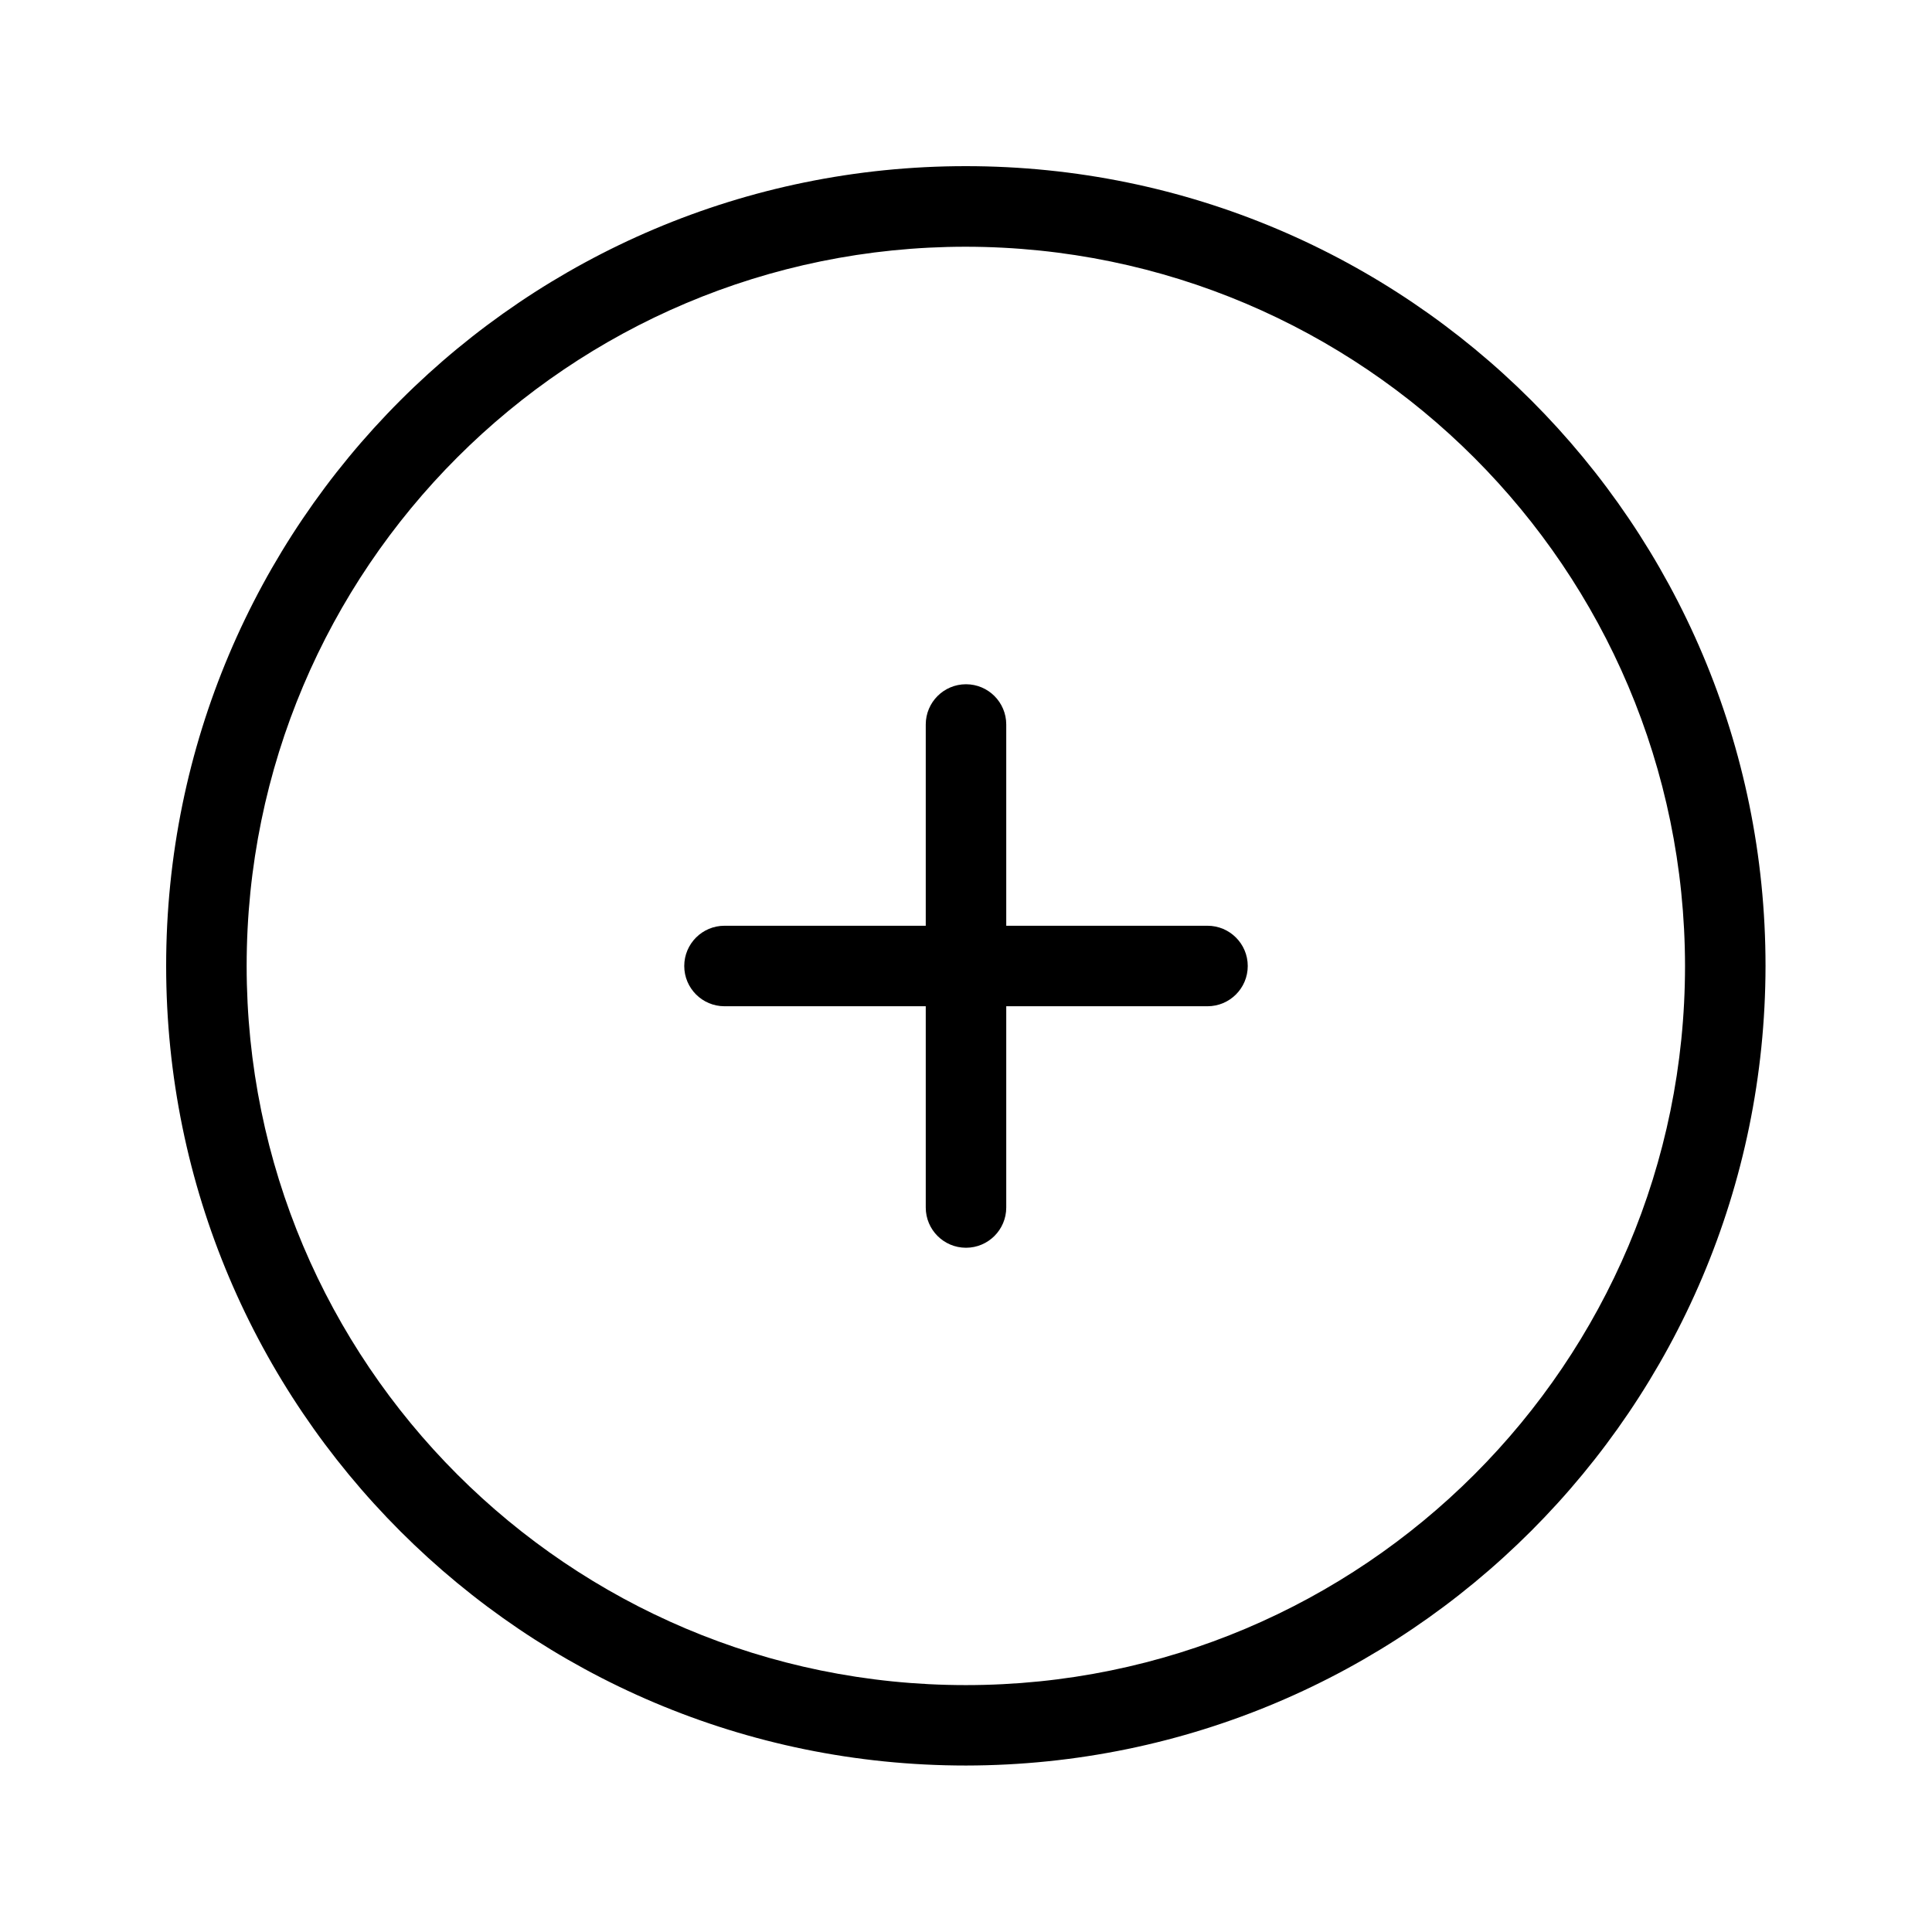
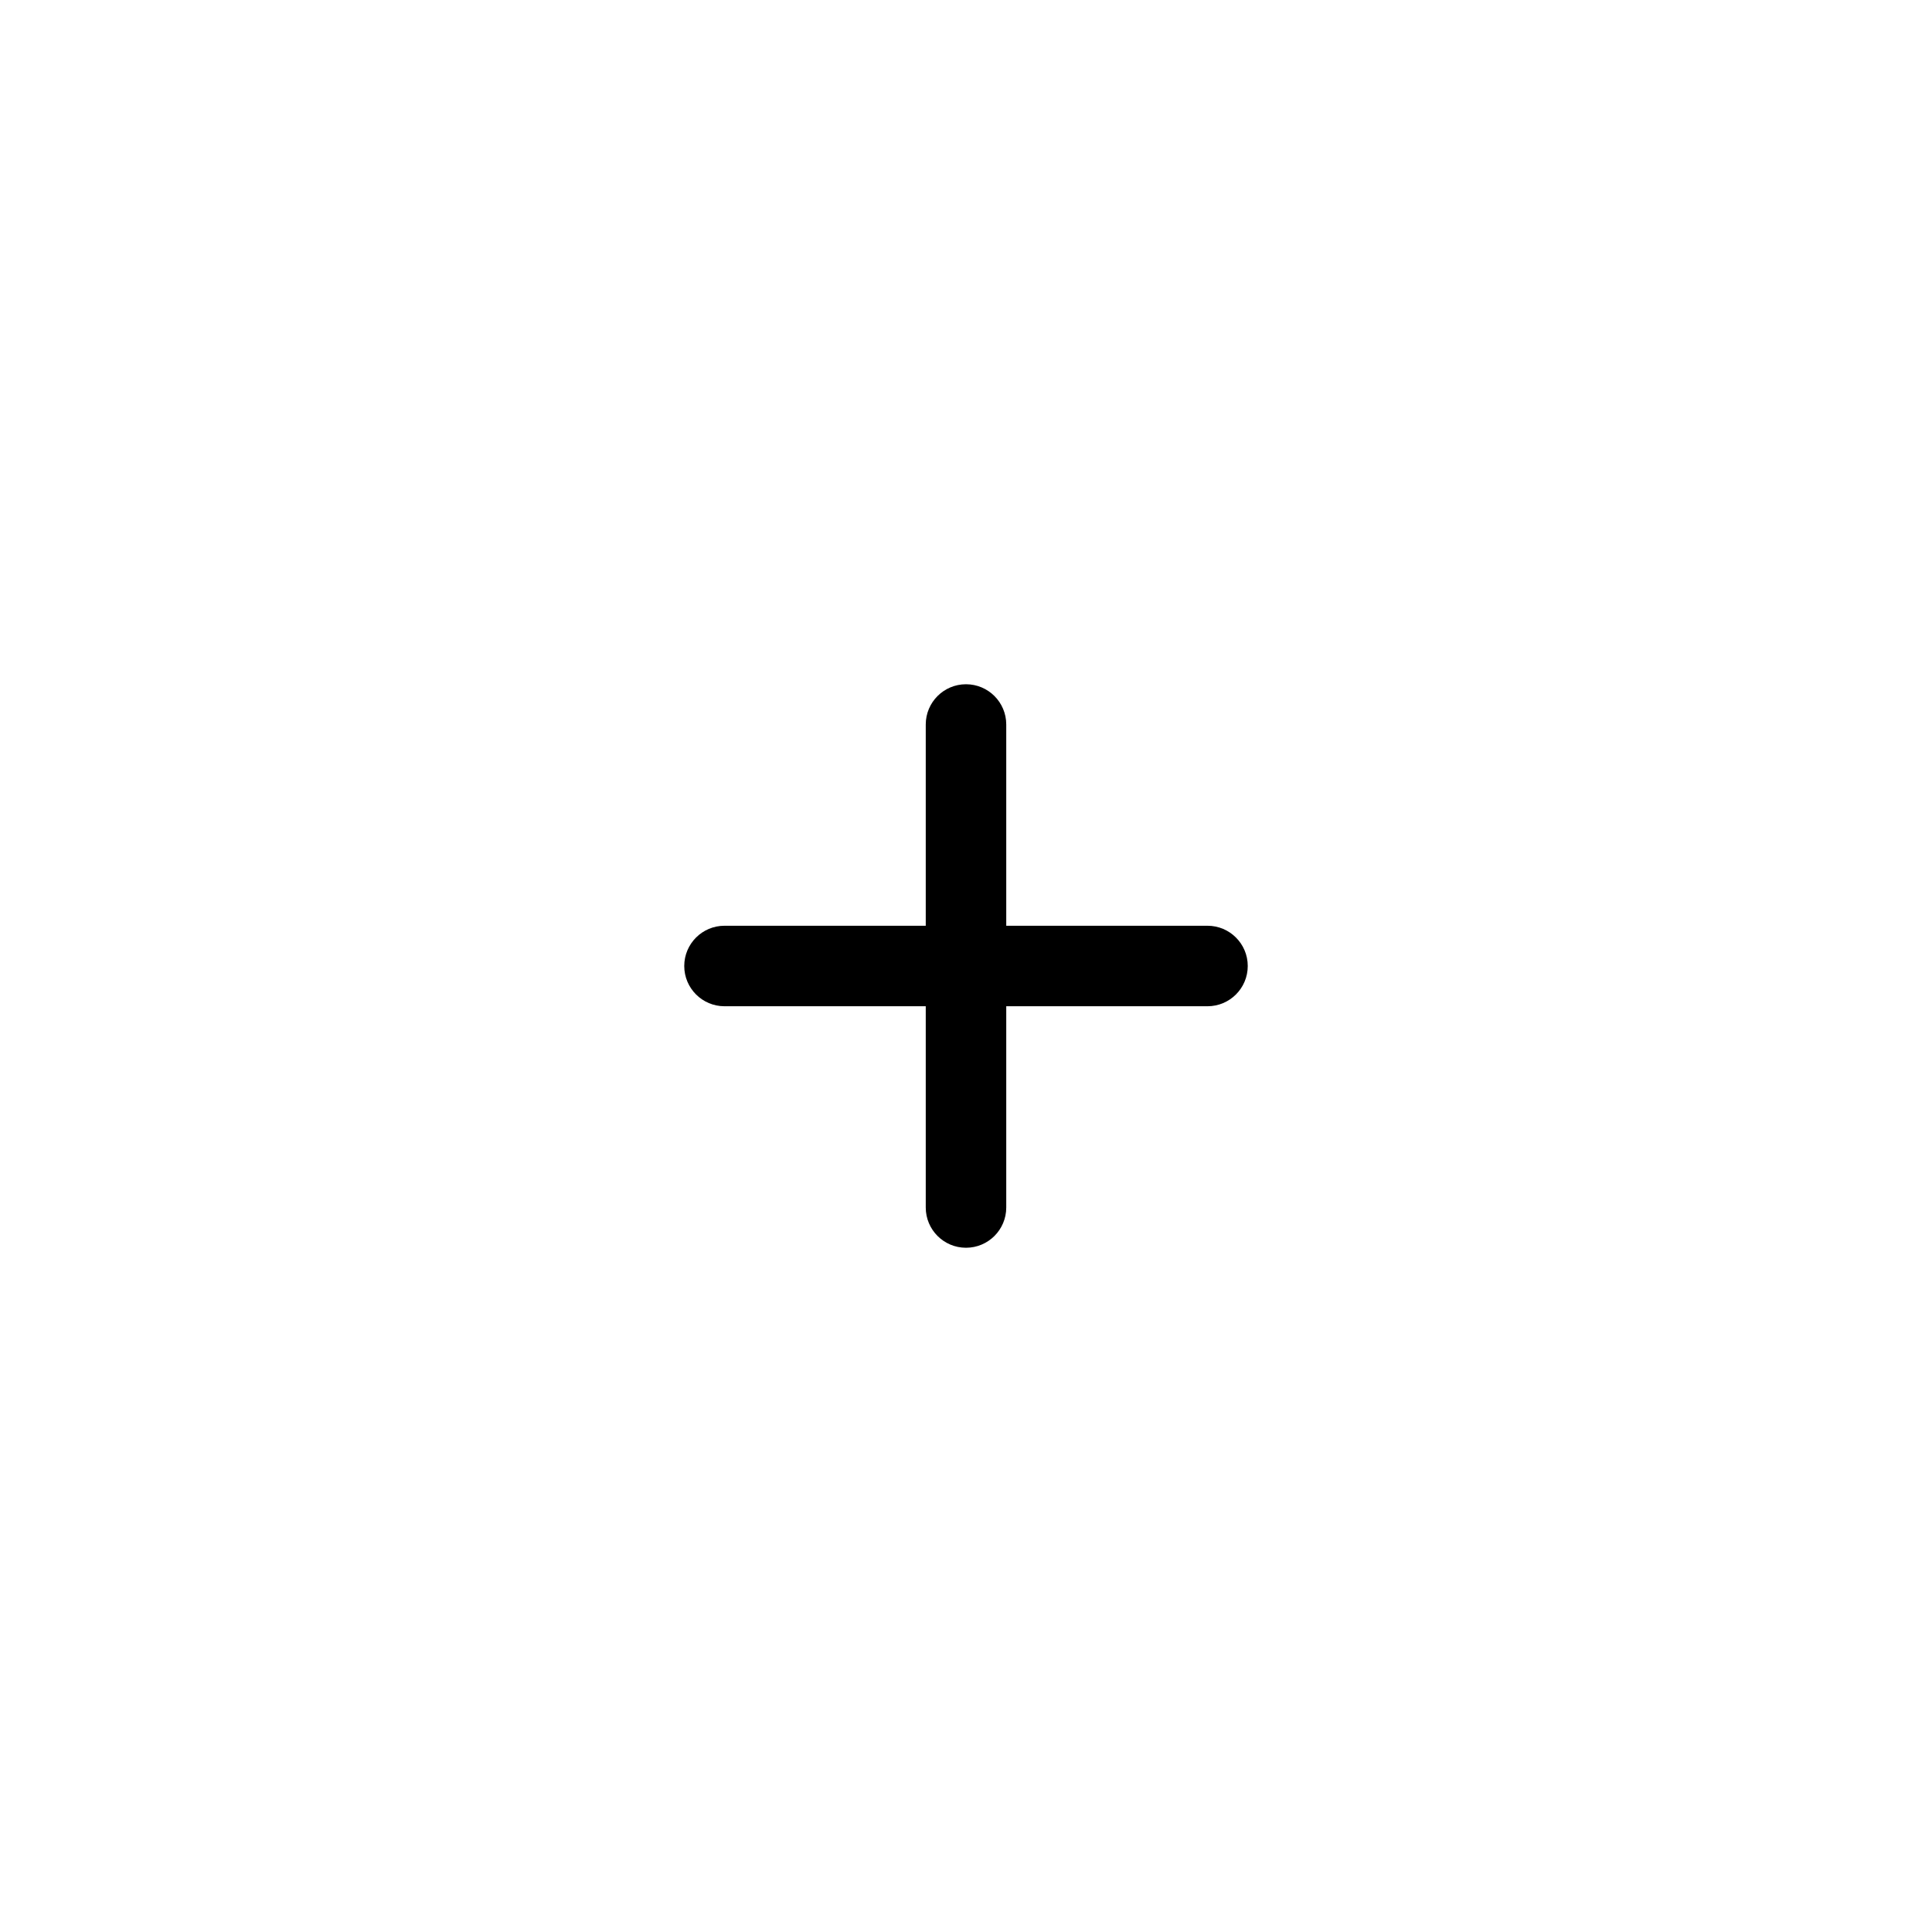
<svg xmlns="http://www.w3.org/2000/svg" viewBox="0 0 24 24">
  <g id="Circle_Plus" data-name="Circle Plus">
    <g>
      <path d="M15,12.5H12.5V15a.5.5,0,0,1-1,0V12.5H9a.5.5,0,0,1,0-1h2.5V9a.5.5,0,0,1,1,0v2.5H15A.5.5,0,0,1,15,12.5Z" />
-       <path d="M12,21.932A9.934,9.934,0,1,1,21.932,12,9.944,9.944,0,0,1,12,21.932ZM12,3.065A8.934,8.934,0,1,0,20.932,12,8.944,8.944,0,0,0,12,3.065Z" />
    </g>
  </g>
</svg>
